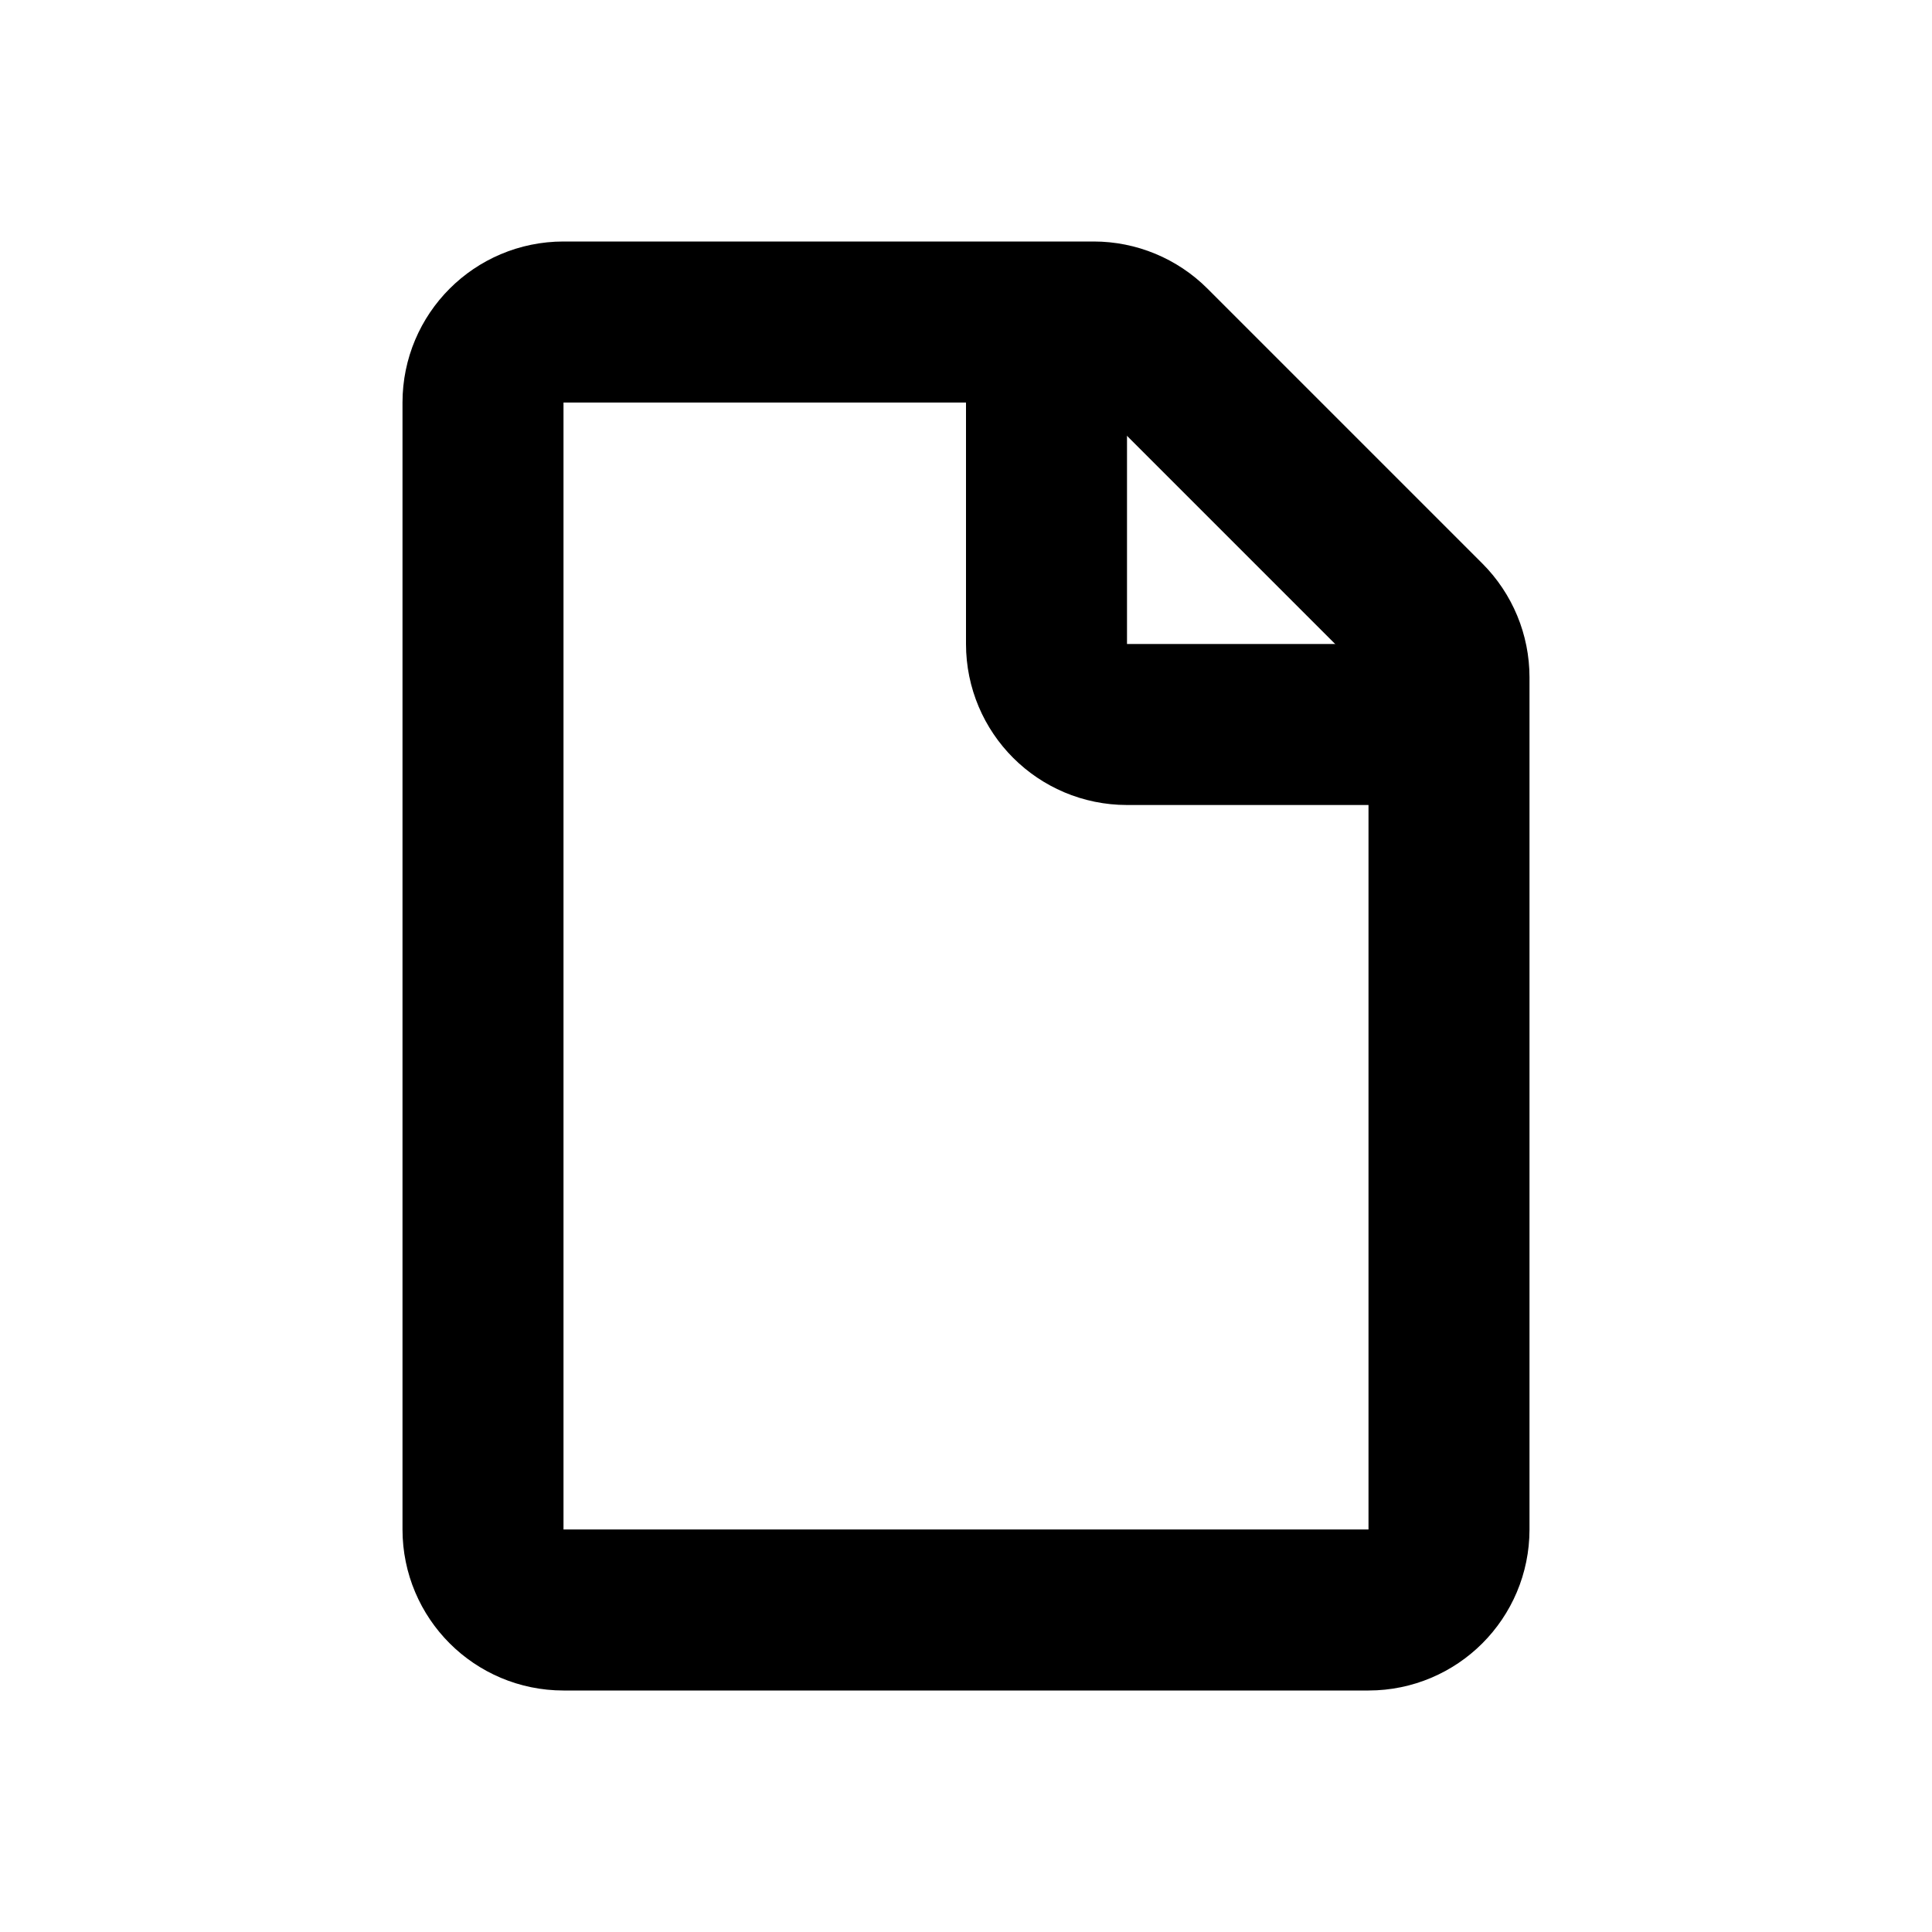
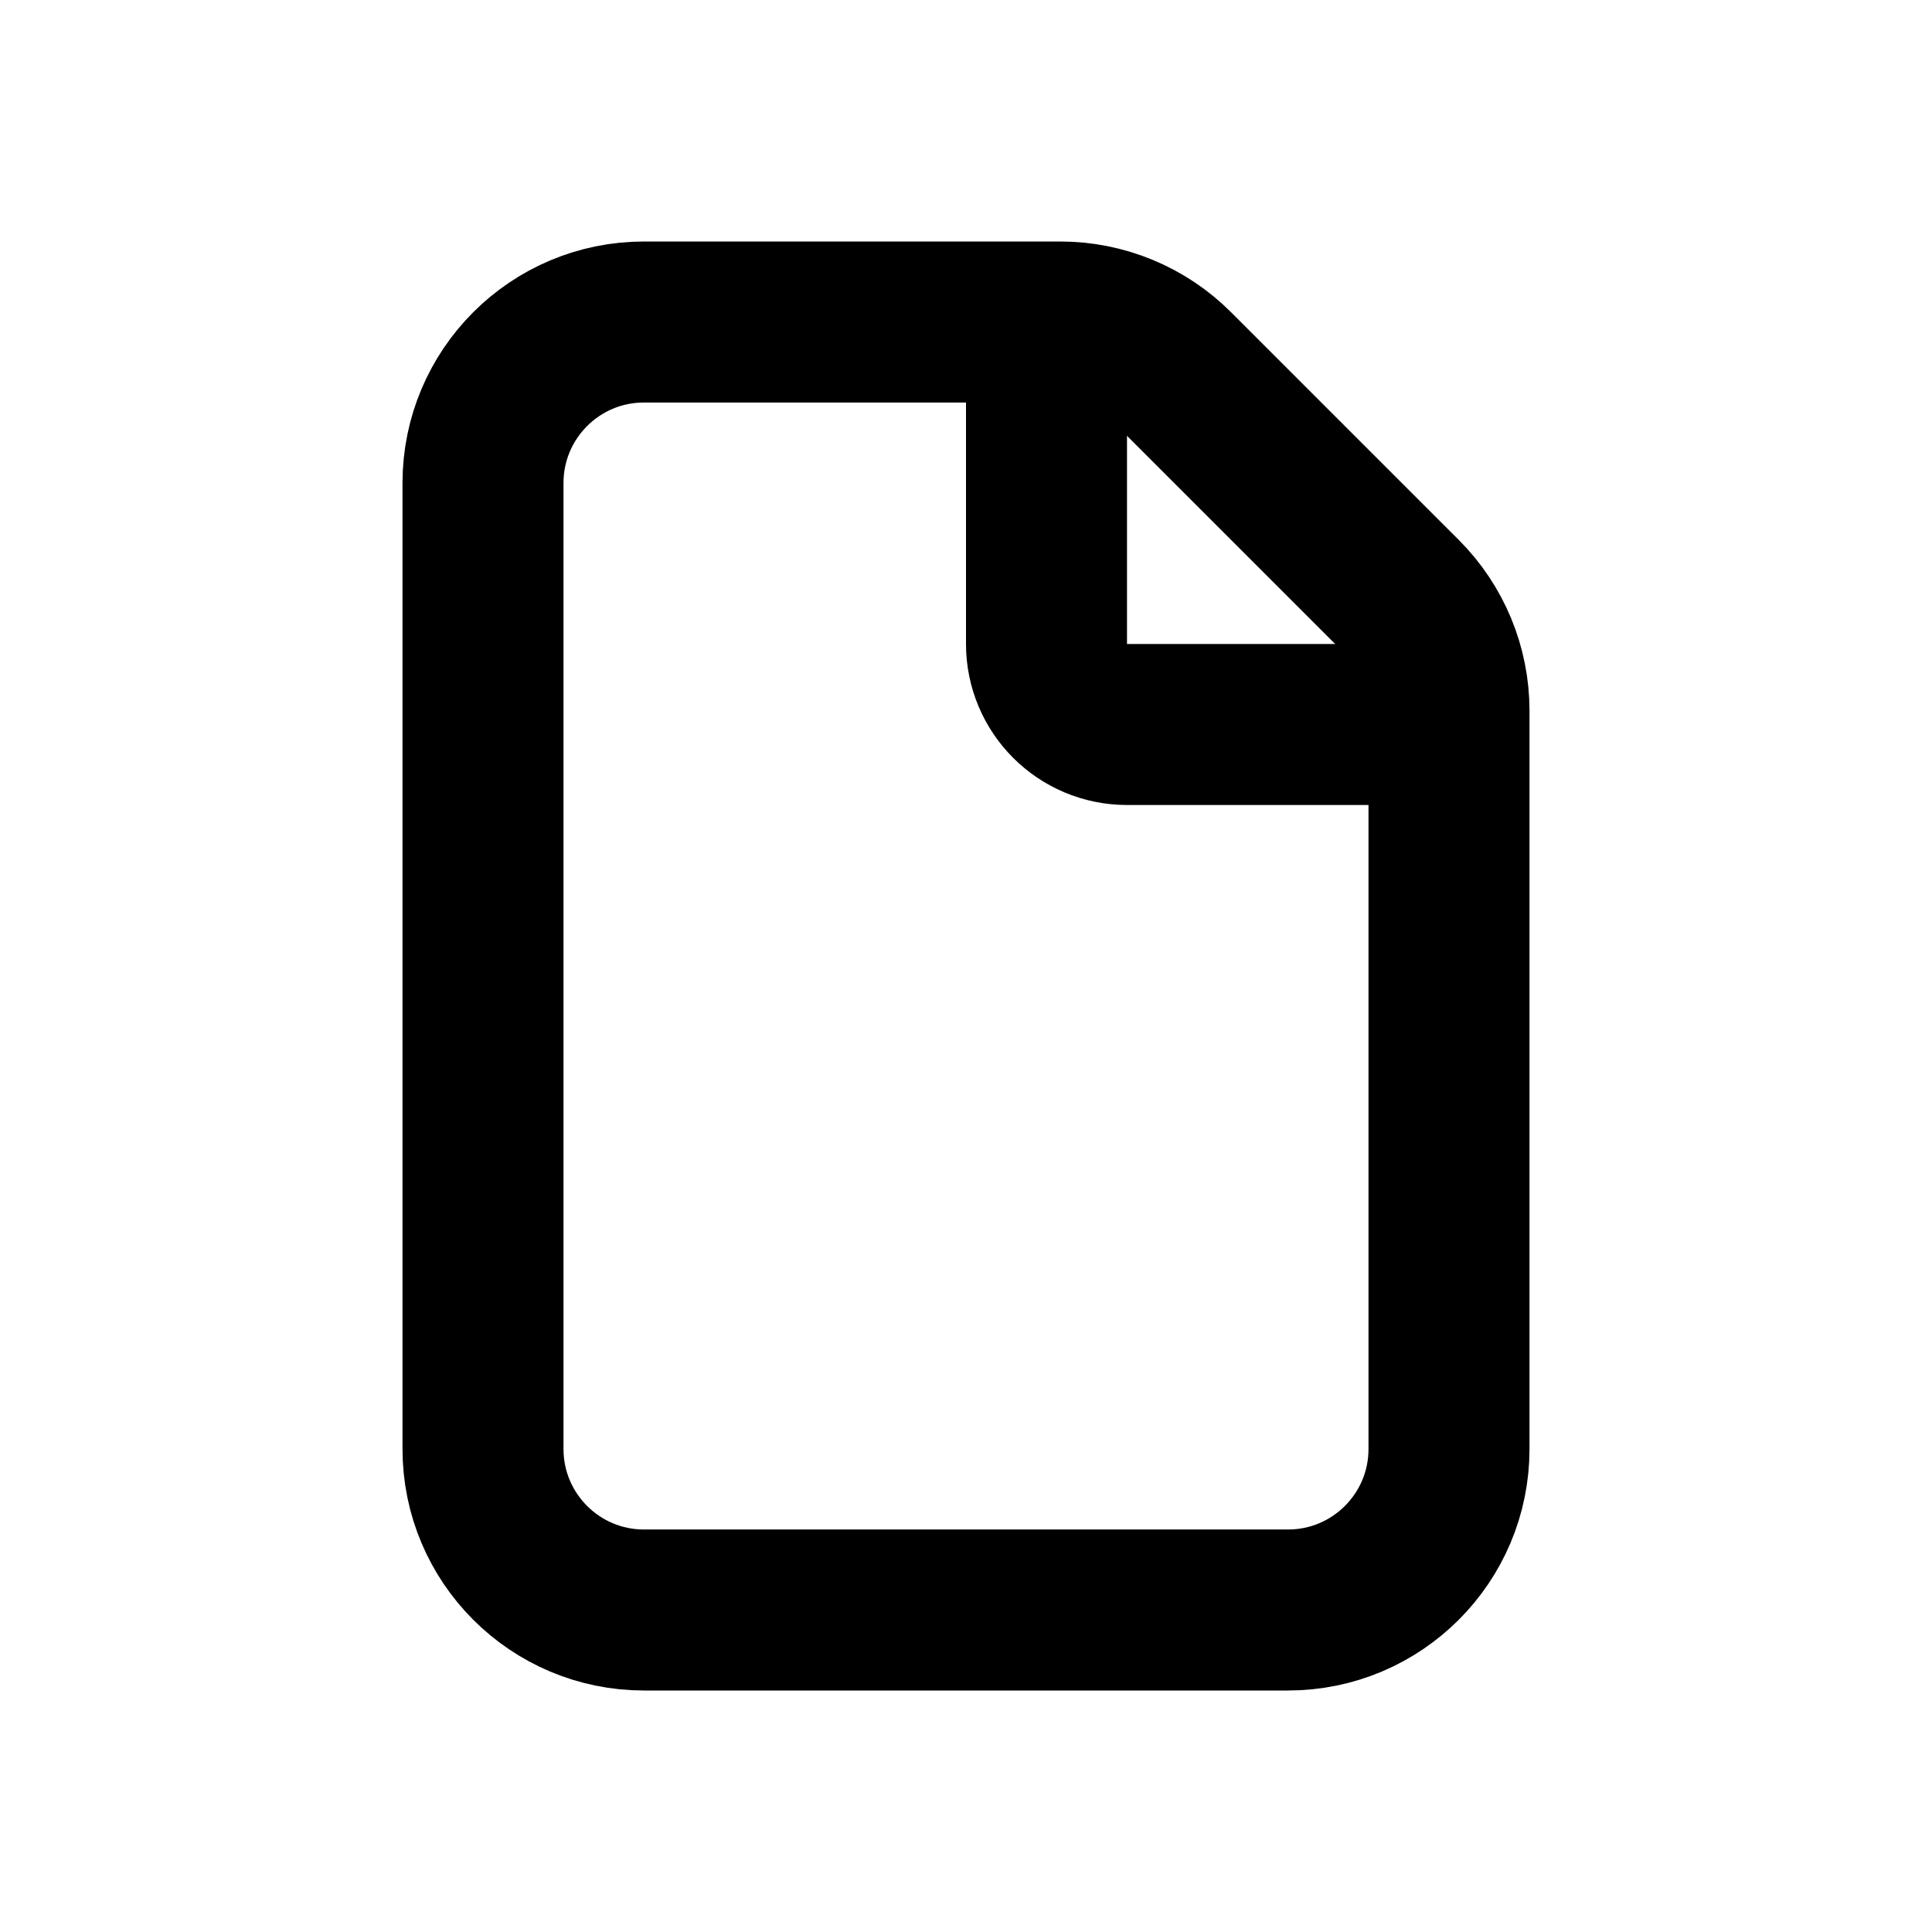
<svg class="humbleicons__icon" width="1em" height="1em" fill="none" stroke="currentColor" viewBox="0 0 24 24" style="top: .125em; position: relative;">
-   <path stroke-linejoin="round" stroke-width="2" d="M6 19V5a1 1 0 011-1h6.586a1 1 0 01.707.293l3.414 3.414a1 1 0 01.293.707V19a1 1 0 01-1 1H7a1 1 0 01-1-1z" />
-   <path stroke-linejoin="round" stroke-width="2" d="M13 4v4a1 1 0 001 1h4" />
+   <g stroke="#000" stroke-linejoin="round" stroke-width="2">
+     <path d="M6 18V6a2 2 0 012-2h5.172a2 2 0 011.414.586l2.828 2.828A2 2 0 0118 8.828V18a2 2 0 01-2 2H8a2 2 0 01-2-2z" />
+     <path d="M13 4v4a1 1 0 001 1h4" />
+   </g>
</svg>
